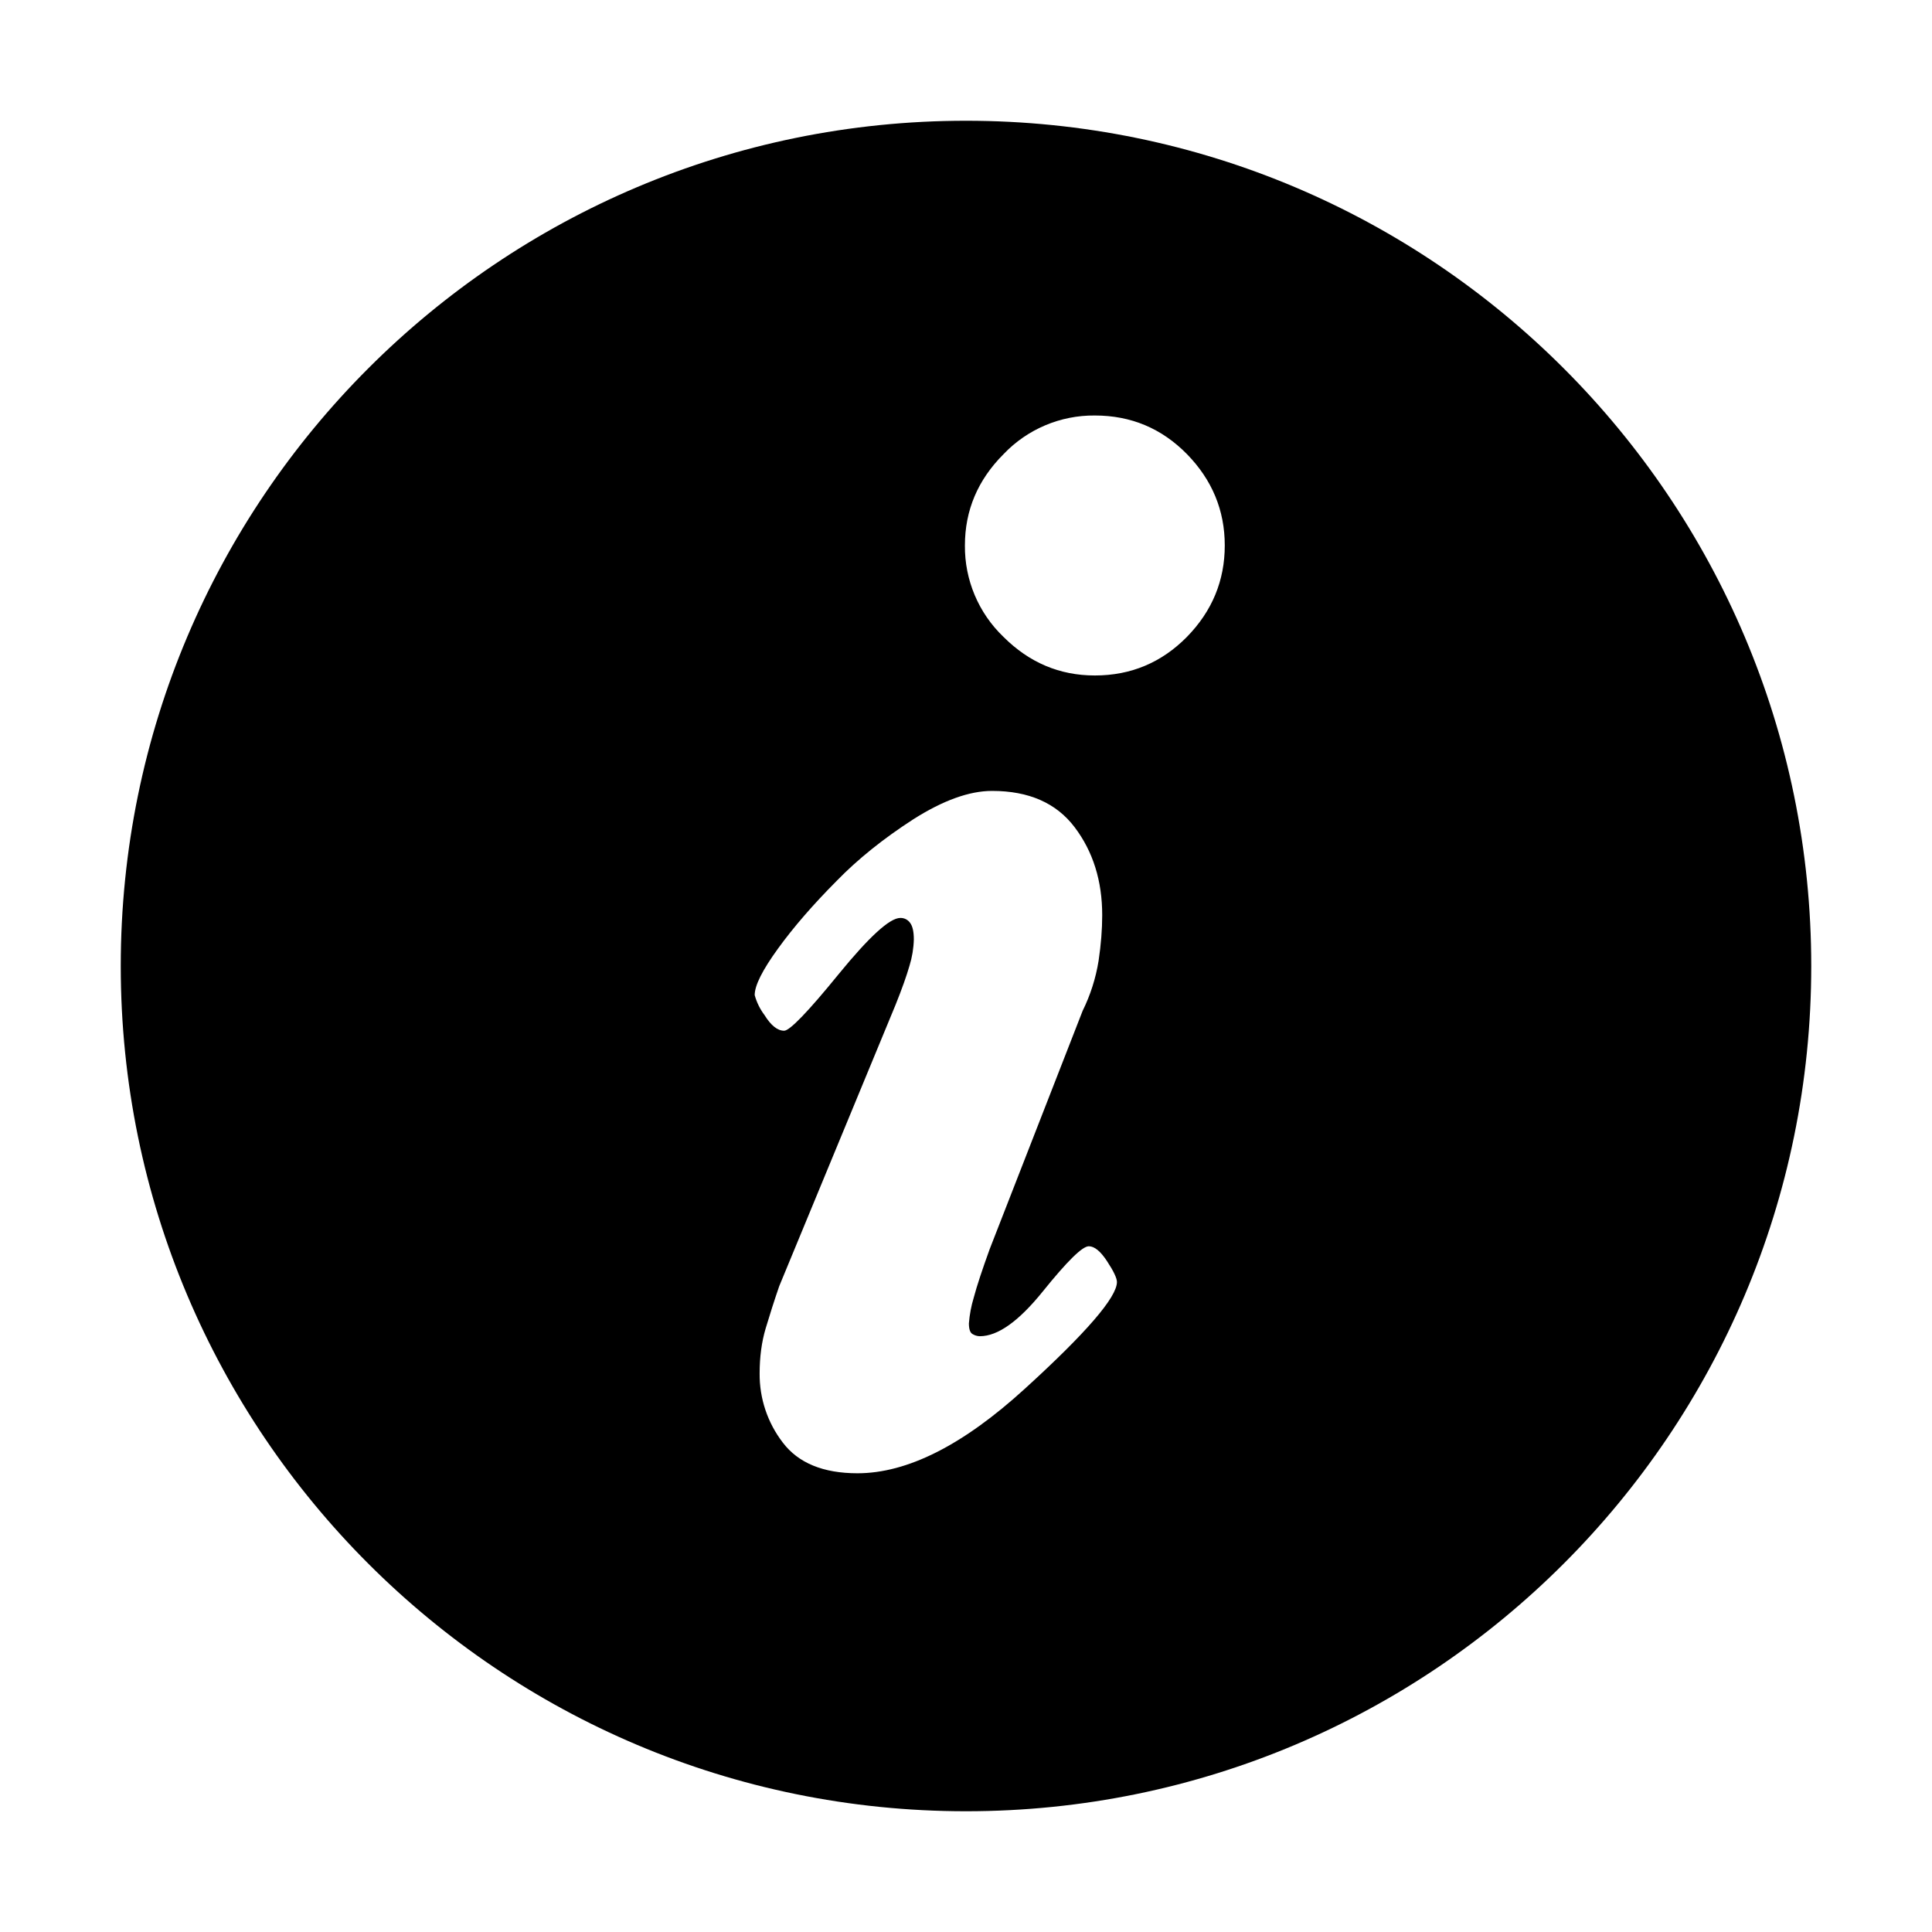
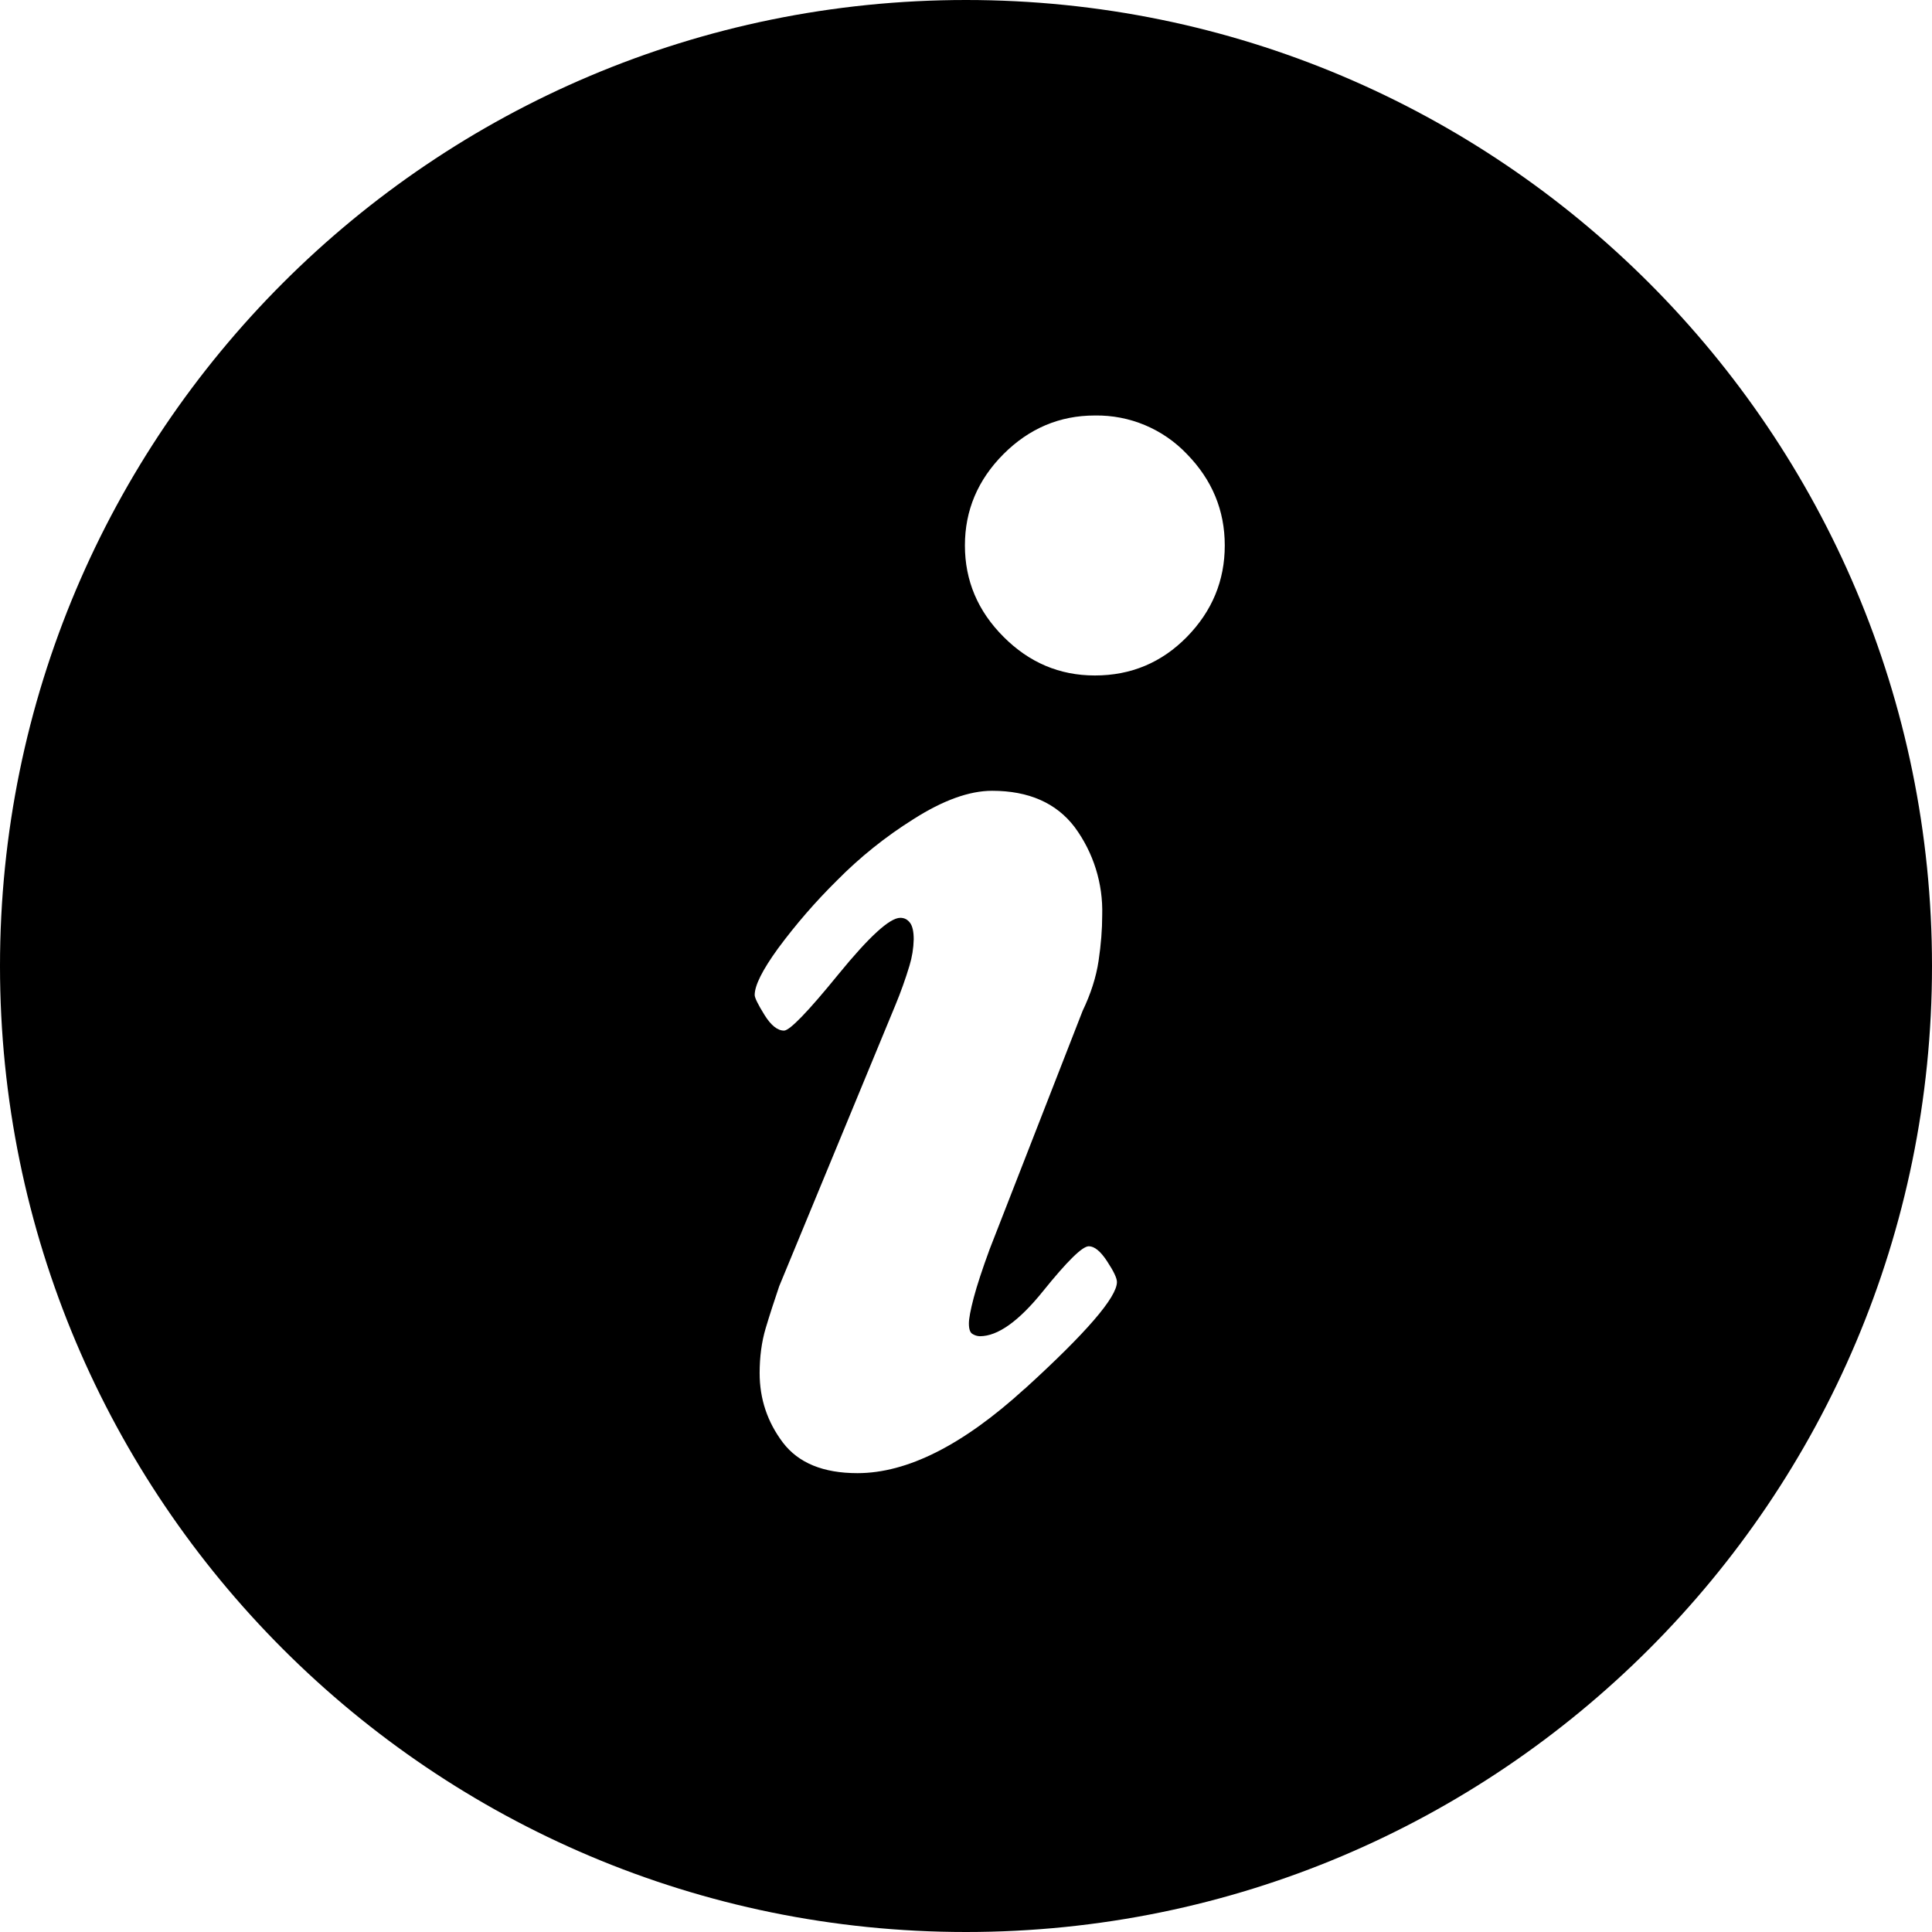
<svg xmlns="http://www.w3.org/2000/svg" width="16" height="16" viewBox="0 0 16 16">
-   <path d="M8 1a7 7 0 1 0 0 14A7 7 0 0 0 8 1zm.485 10.503c-.51.465-.971.698-1.384.698-.283 0-.49-.085-.618-.254a.925.925 0 0 1-.192-.574c0-.133.016-.258.05-.372.034-.114.071-.23.112-.349l.963-2.329c.054-.134.092-.242.116-.325a.81.81 0 0 0 .036-.218c0-.063-.01-.109-.03-.136a.096.096 0 0 0-.082-.042c-.088 0-.258.156-.512.467-.253.311-.404.467-.45.467-.055 0-.109-.043-.163-.13a.488.488 0 0 1-.081-.165c0-.08.064-.207.193-.385.128-.177.29-.364.486-.561.176-.181.387-.35.633-.509.247-.157.465-.236.654-.236.304 0 .532.1.684.301.152.201.228.444.228.728 0 .118-.01.244-.03.378a1.46 1.46 0 0 1-.132.414l-.77 1.974c-.06.166-.105.3-.132.402a.997.997 0 0 0-.04.213c0 .047.01.077.03.088a.12.12 0 0 0 .06.018c.15 0 .323-.124.523-.372s.326-.373.38-.373c.047 0 .098.042.152.125.054.082.081.14.081.171 0 .126-.255.422-.765.886zM9.83 5.274c-.21.213-.464.32-.763.32-.292 0-.544-.107-.757-.32a1.034 1.034 0 0 1-.319-.757c0-.291.107-.543.32-.756a1.03 1.03 0 0 1 .756-.32c.3 0 .554.107.763.32.208.213.313.465.313.756 0 .292-.105.544-.313.757z" fill-rule="evenodd" />
+   <path d="M8 0a8 8 0 1 1 0 16A8 8 0 0 1 8 0zm.485 11.503c.51-.464.765-.76.765-.886 0-.032-.027-.089-.081-.171-.054-.083-.105-.125-.152-.125-.054 0-.18.125-.38.373s-.374.372-.522.372a.12.12 0 0 1-.06-.018c-.021-.011-.031-.04-.031-.088 0-.04.013-.11.04-.213.027-.102.071-.236.132-.402l.77-1.974c.068-.142.112-.28.132-.414.02-.134.03-.26.03-.378A1.17 1.17 0 0 0 8.9 6.85c-.152-.2-.38-.301-.684-.301-.189 0-.407.079-.653.236a3.508 3.508 0 0 0-.634.509 4.811 4.811 0 0 0-.486.561c-.129.178-.193.306-.193.385 0 .023.027.078.081.165.054.087.108.13.162.13.047 0 .198-.156.451-.467.254-.311.424-.467.512-.467.034 0 .06.014.081.042.02.027.03.073.03.136a.81.81 0 0 1-.035.218 3.449 3.449 0 0 1-.116.325l-.963 2.33c-.04.118-.078.234-.112.348-.034.114-.05.239-.05.372 0 .213.064.404.192.574.129.17.335.254.618.254.413 0 .874-.233 1.384-.698zM9.83 5.274c.208-.213.313-.465.313-.757 0-.291-.105-.543-.313-.756a1.028 1.028 0 0 0-.763-.32c-.292 0-.544.107-.757.32-.212.213-.319.465-.319.756 0 .292.107.544.32.757.212.213.464.32.756.32.3 0 .554-.107.763-.32z" fill-rule="evenodd" />
</svg>
